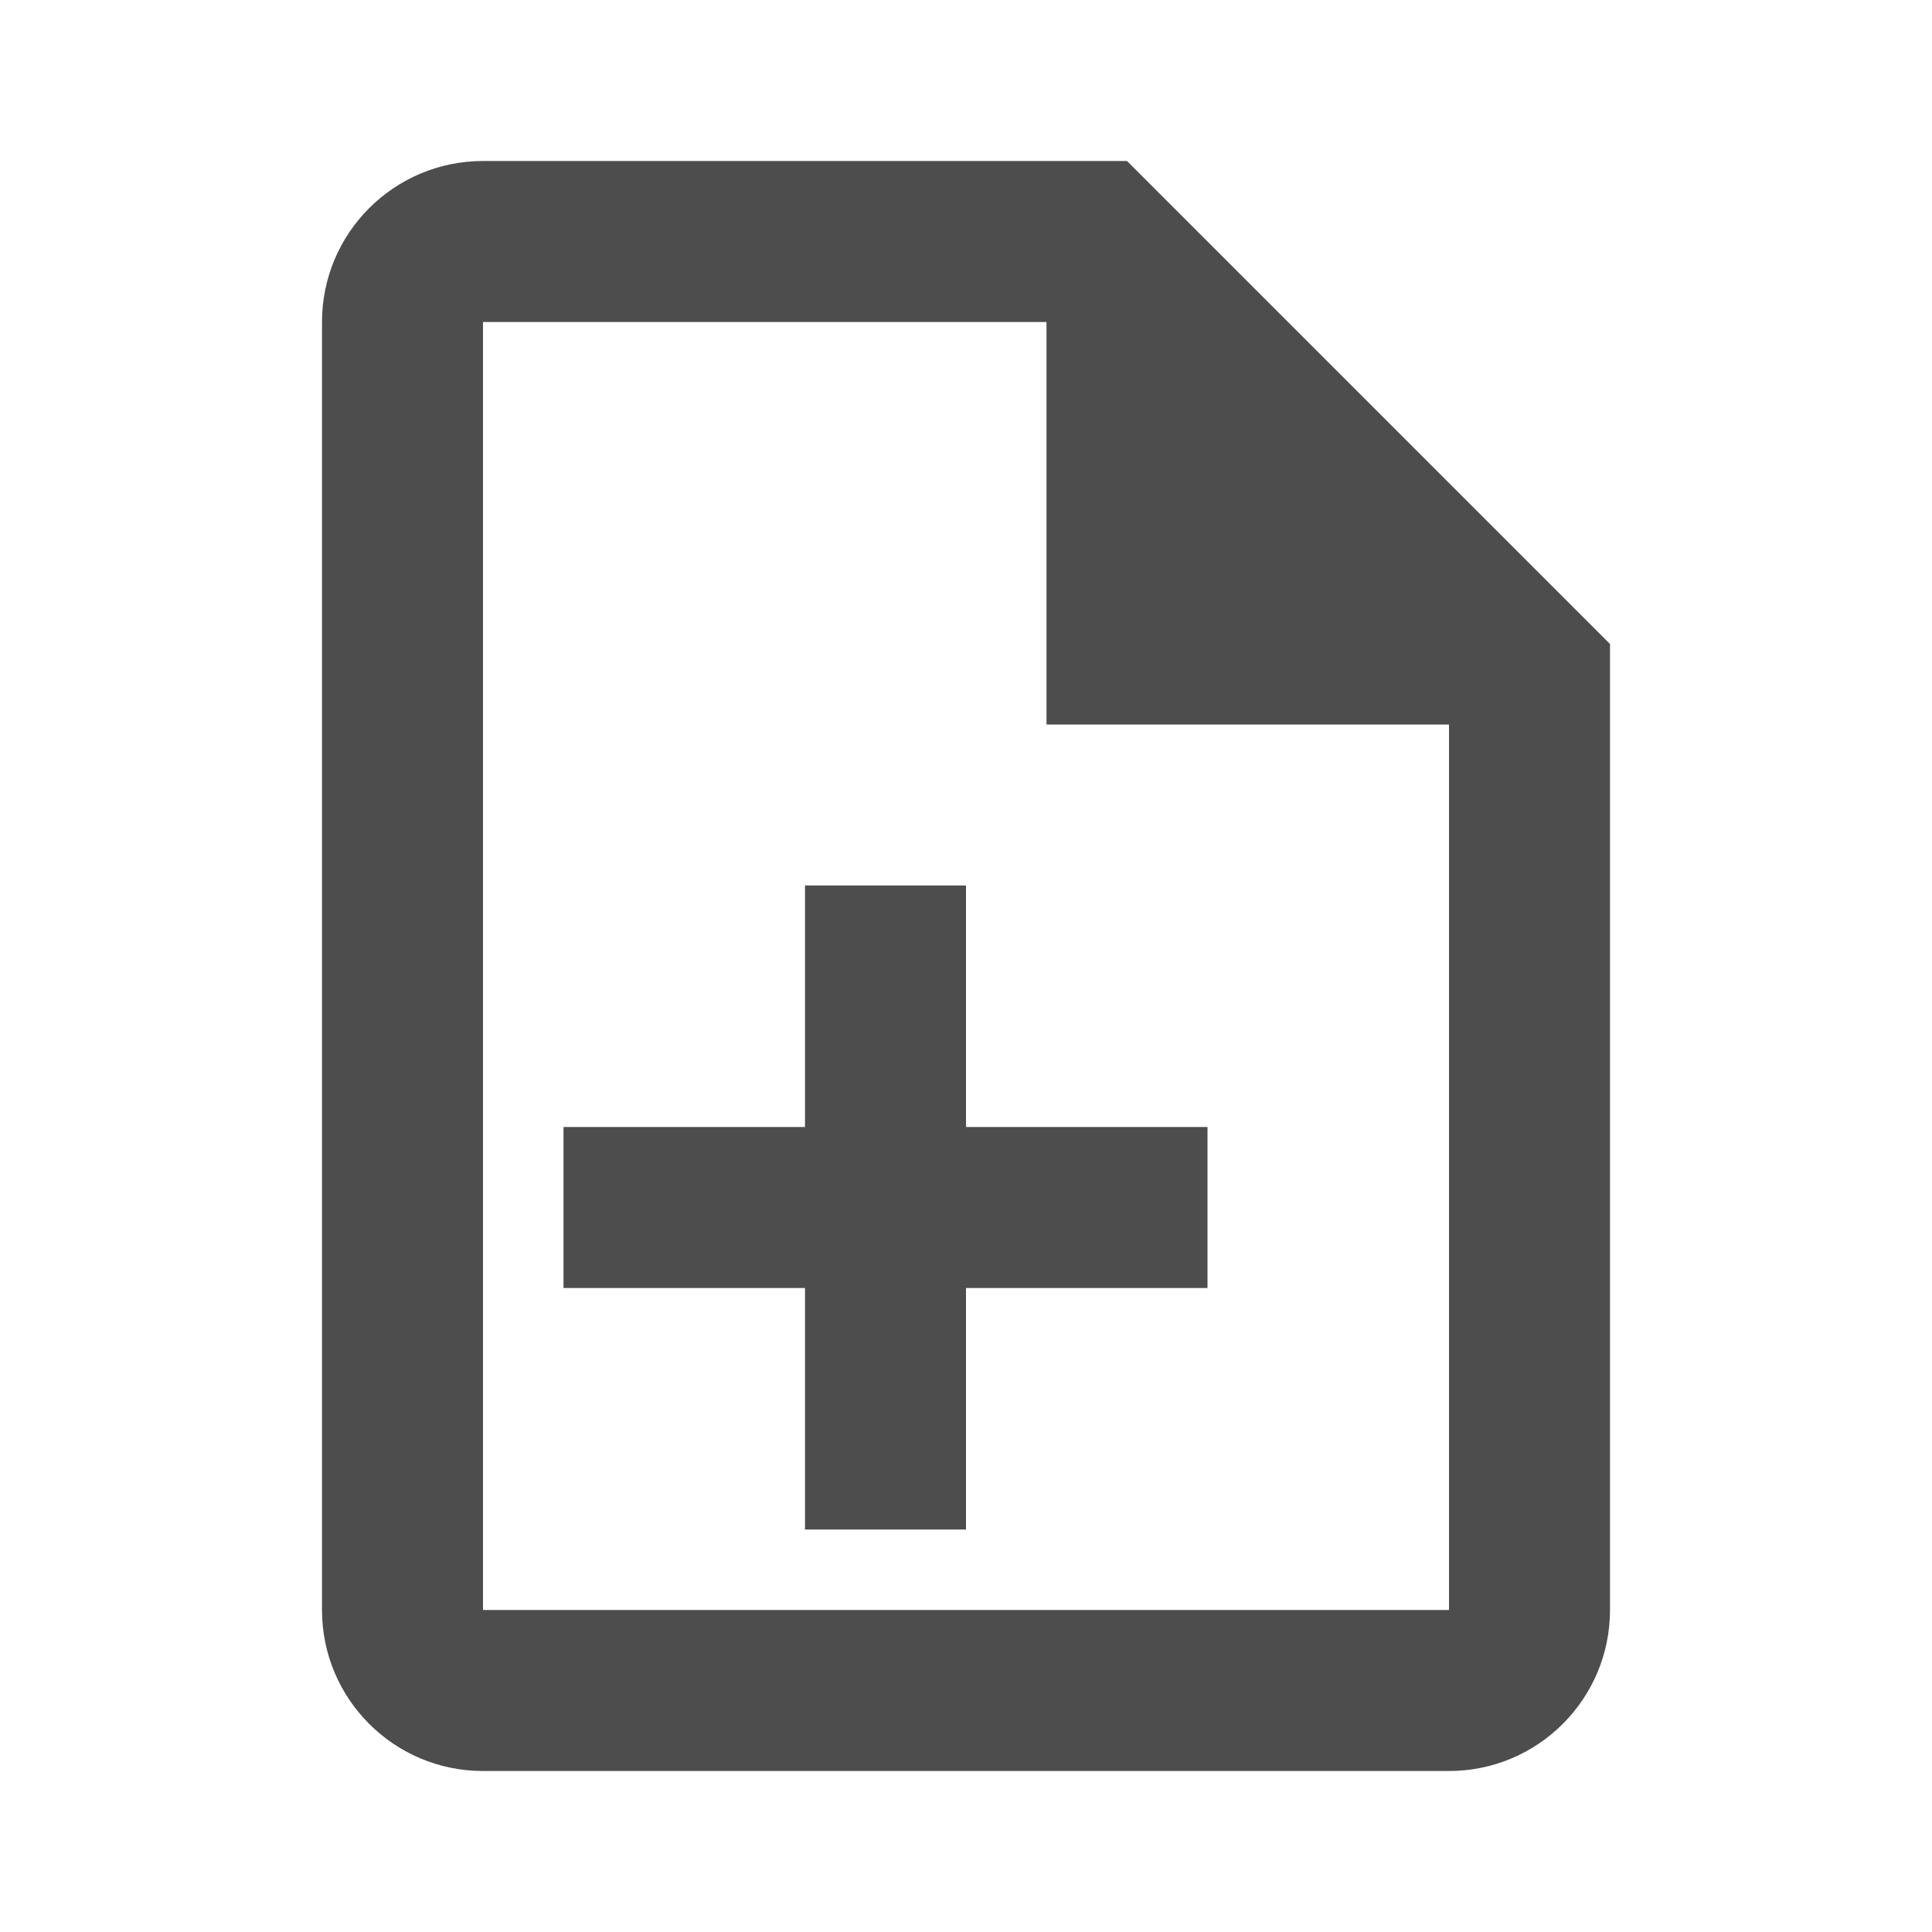
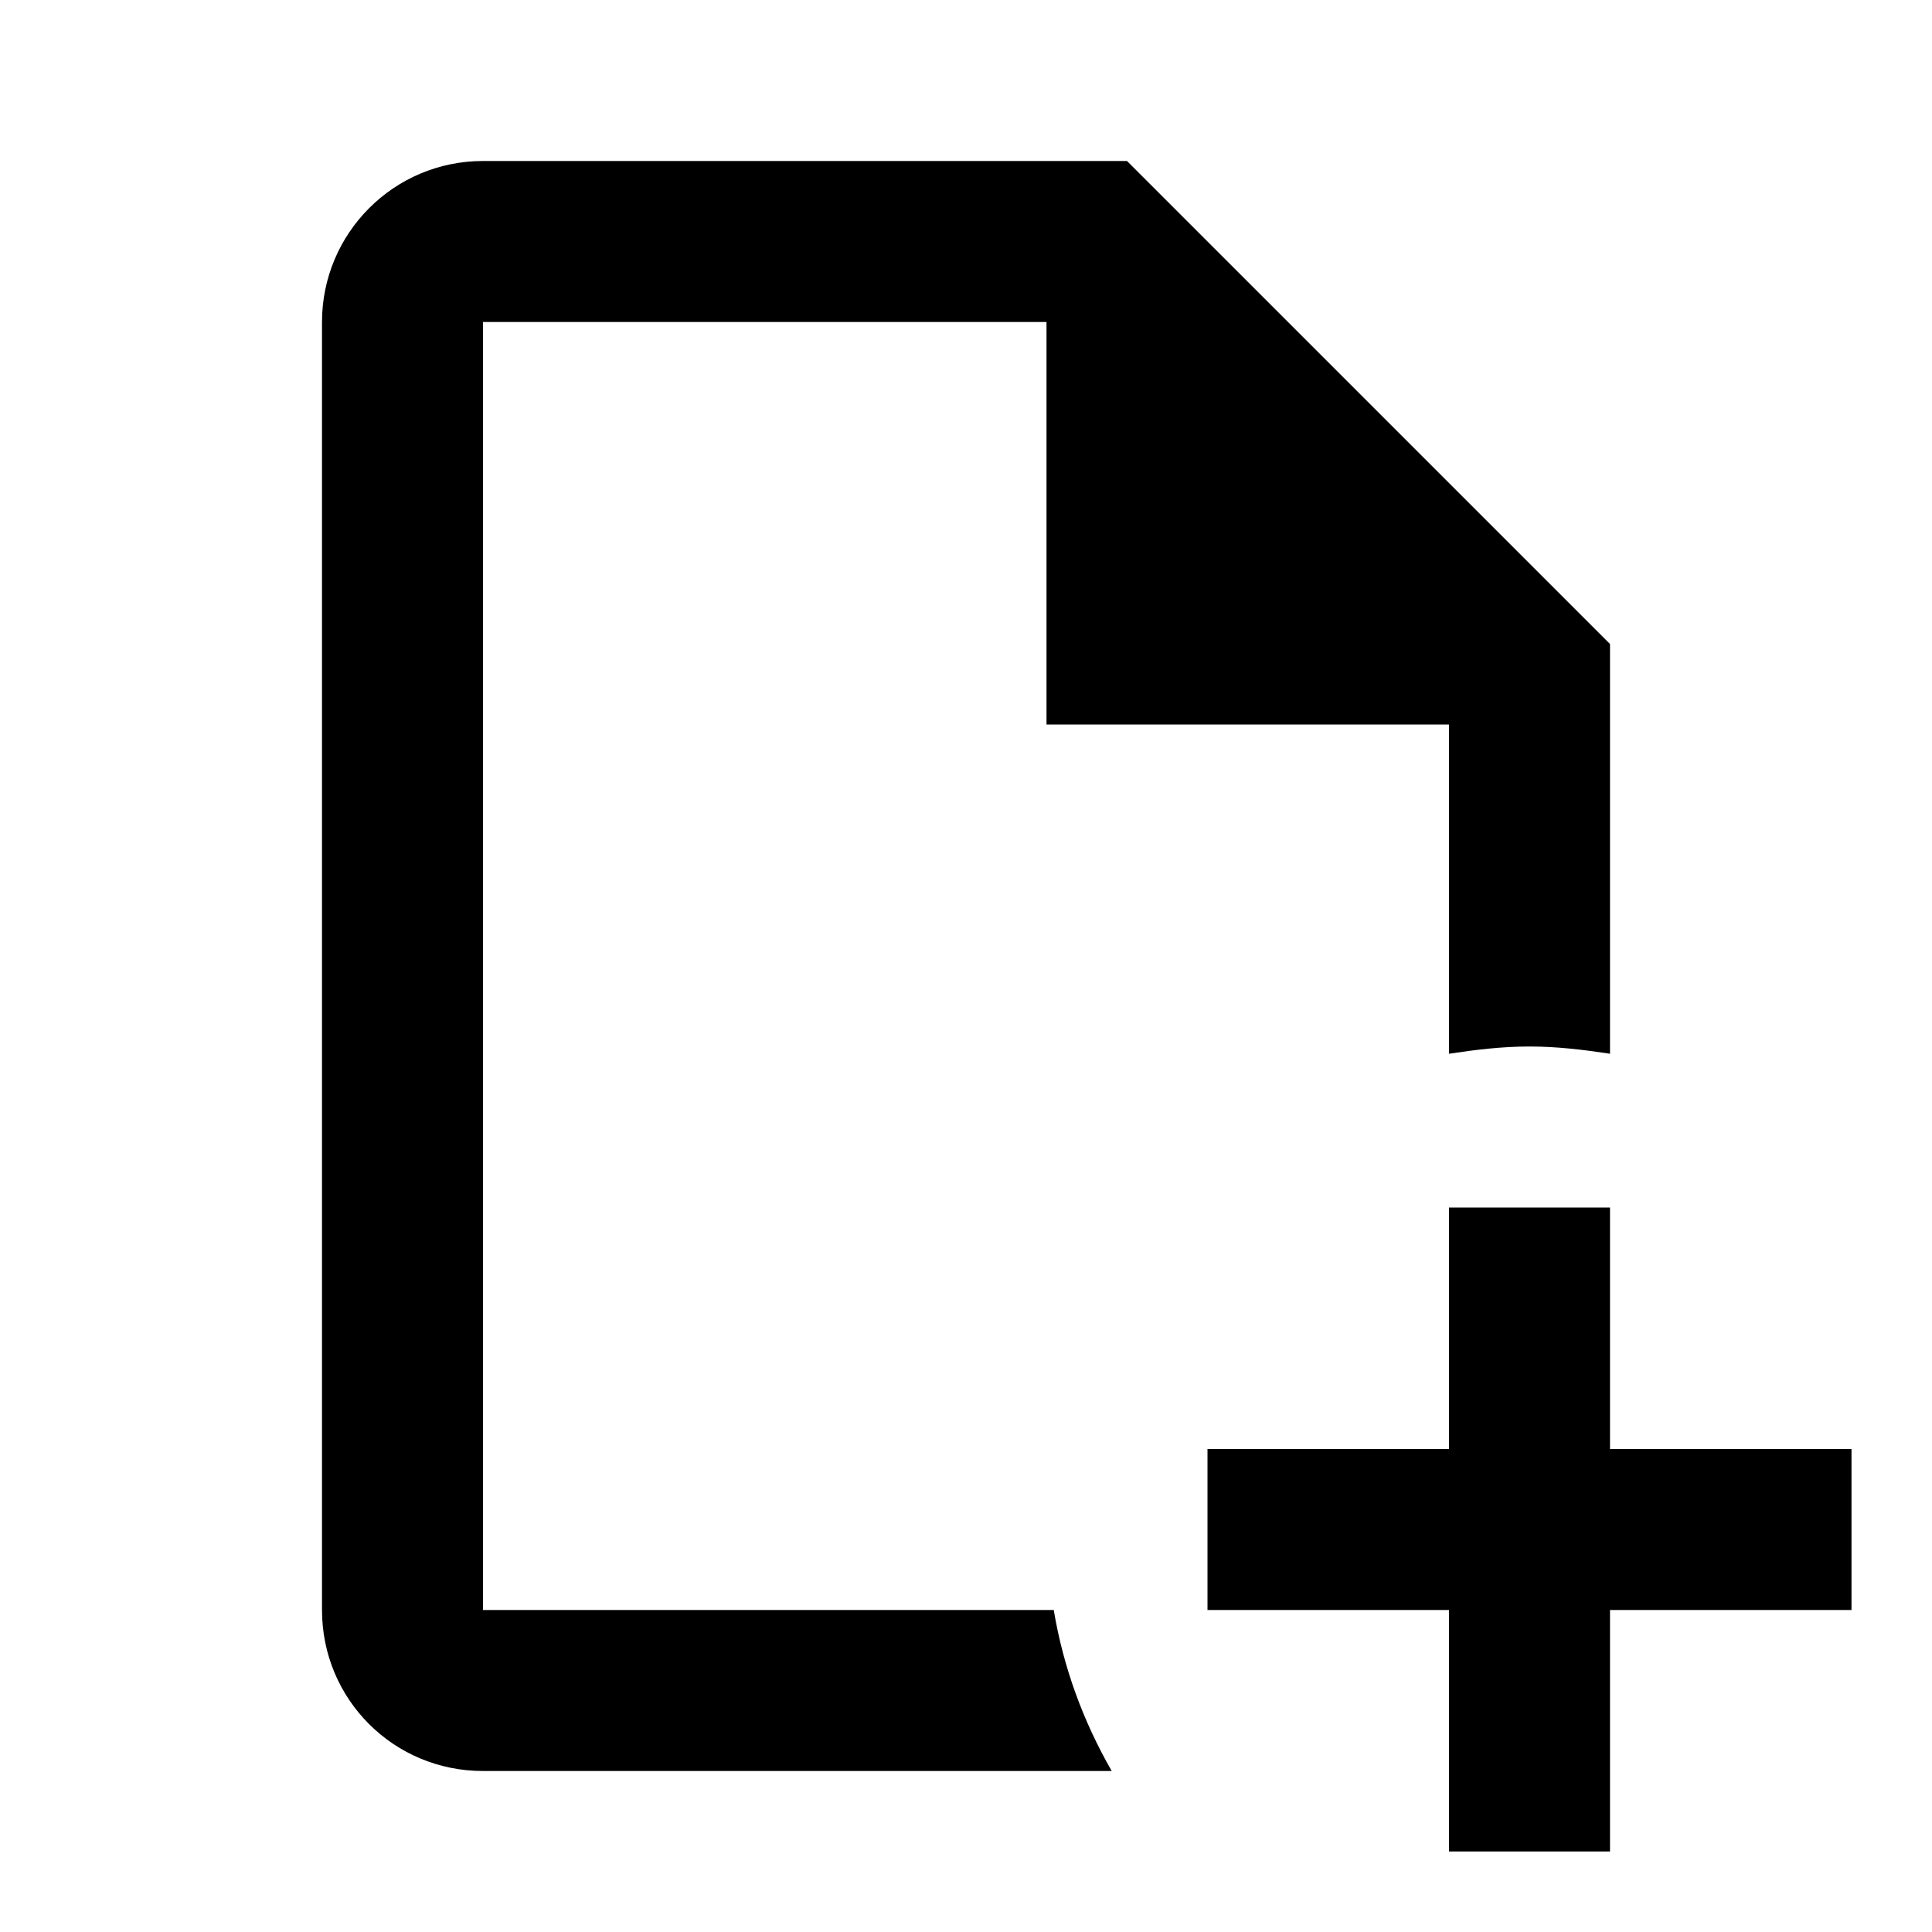
- <svg xmlns="http://www.w3.org/2000/svg" version="1.1" width="24" height="24" viewBox="0 0 24 24" id="svg4">
-   <defs id="defs8" />
-   <path d="M12,14V11H10V14H7V16H10V19H12V16H15V14M14,2H6A2,2 0 0,0 4,4V20A2,2 0 0,0 6,22H18A2,2 0 0,0 20,20V8L14,2M18,20H6V4H13V9H18" id="path2" style="fill:#4d4d4d" />
+ <svg xmlns="http://www.w3.org/2000/svg" viewBox="0 0 24 24">
+   <path d="M13.81 22H6C4.89 22 4 21.11 4 20V4C4 2.9 4.89 2 6 2H14L20 8V13.09C19.67 13.04 19.34 13 19 13S18.33 13.04 18 13.09V9H13V4H6V20H13.09C13.21 20.72 13.46 21.39 13.81 22M23 18H20V15H18V18H15V20H18V23H20V20H23V18Z" />
</svg>
